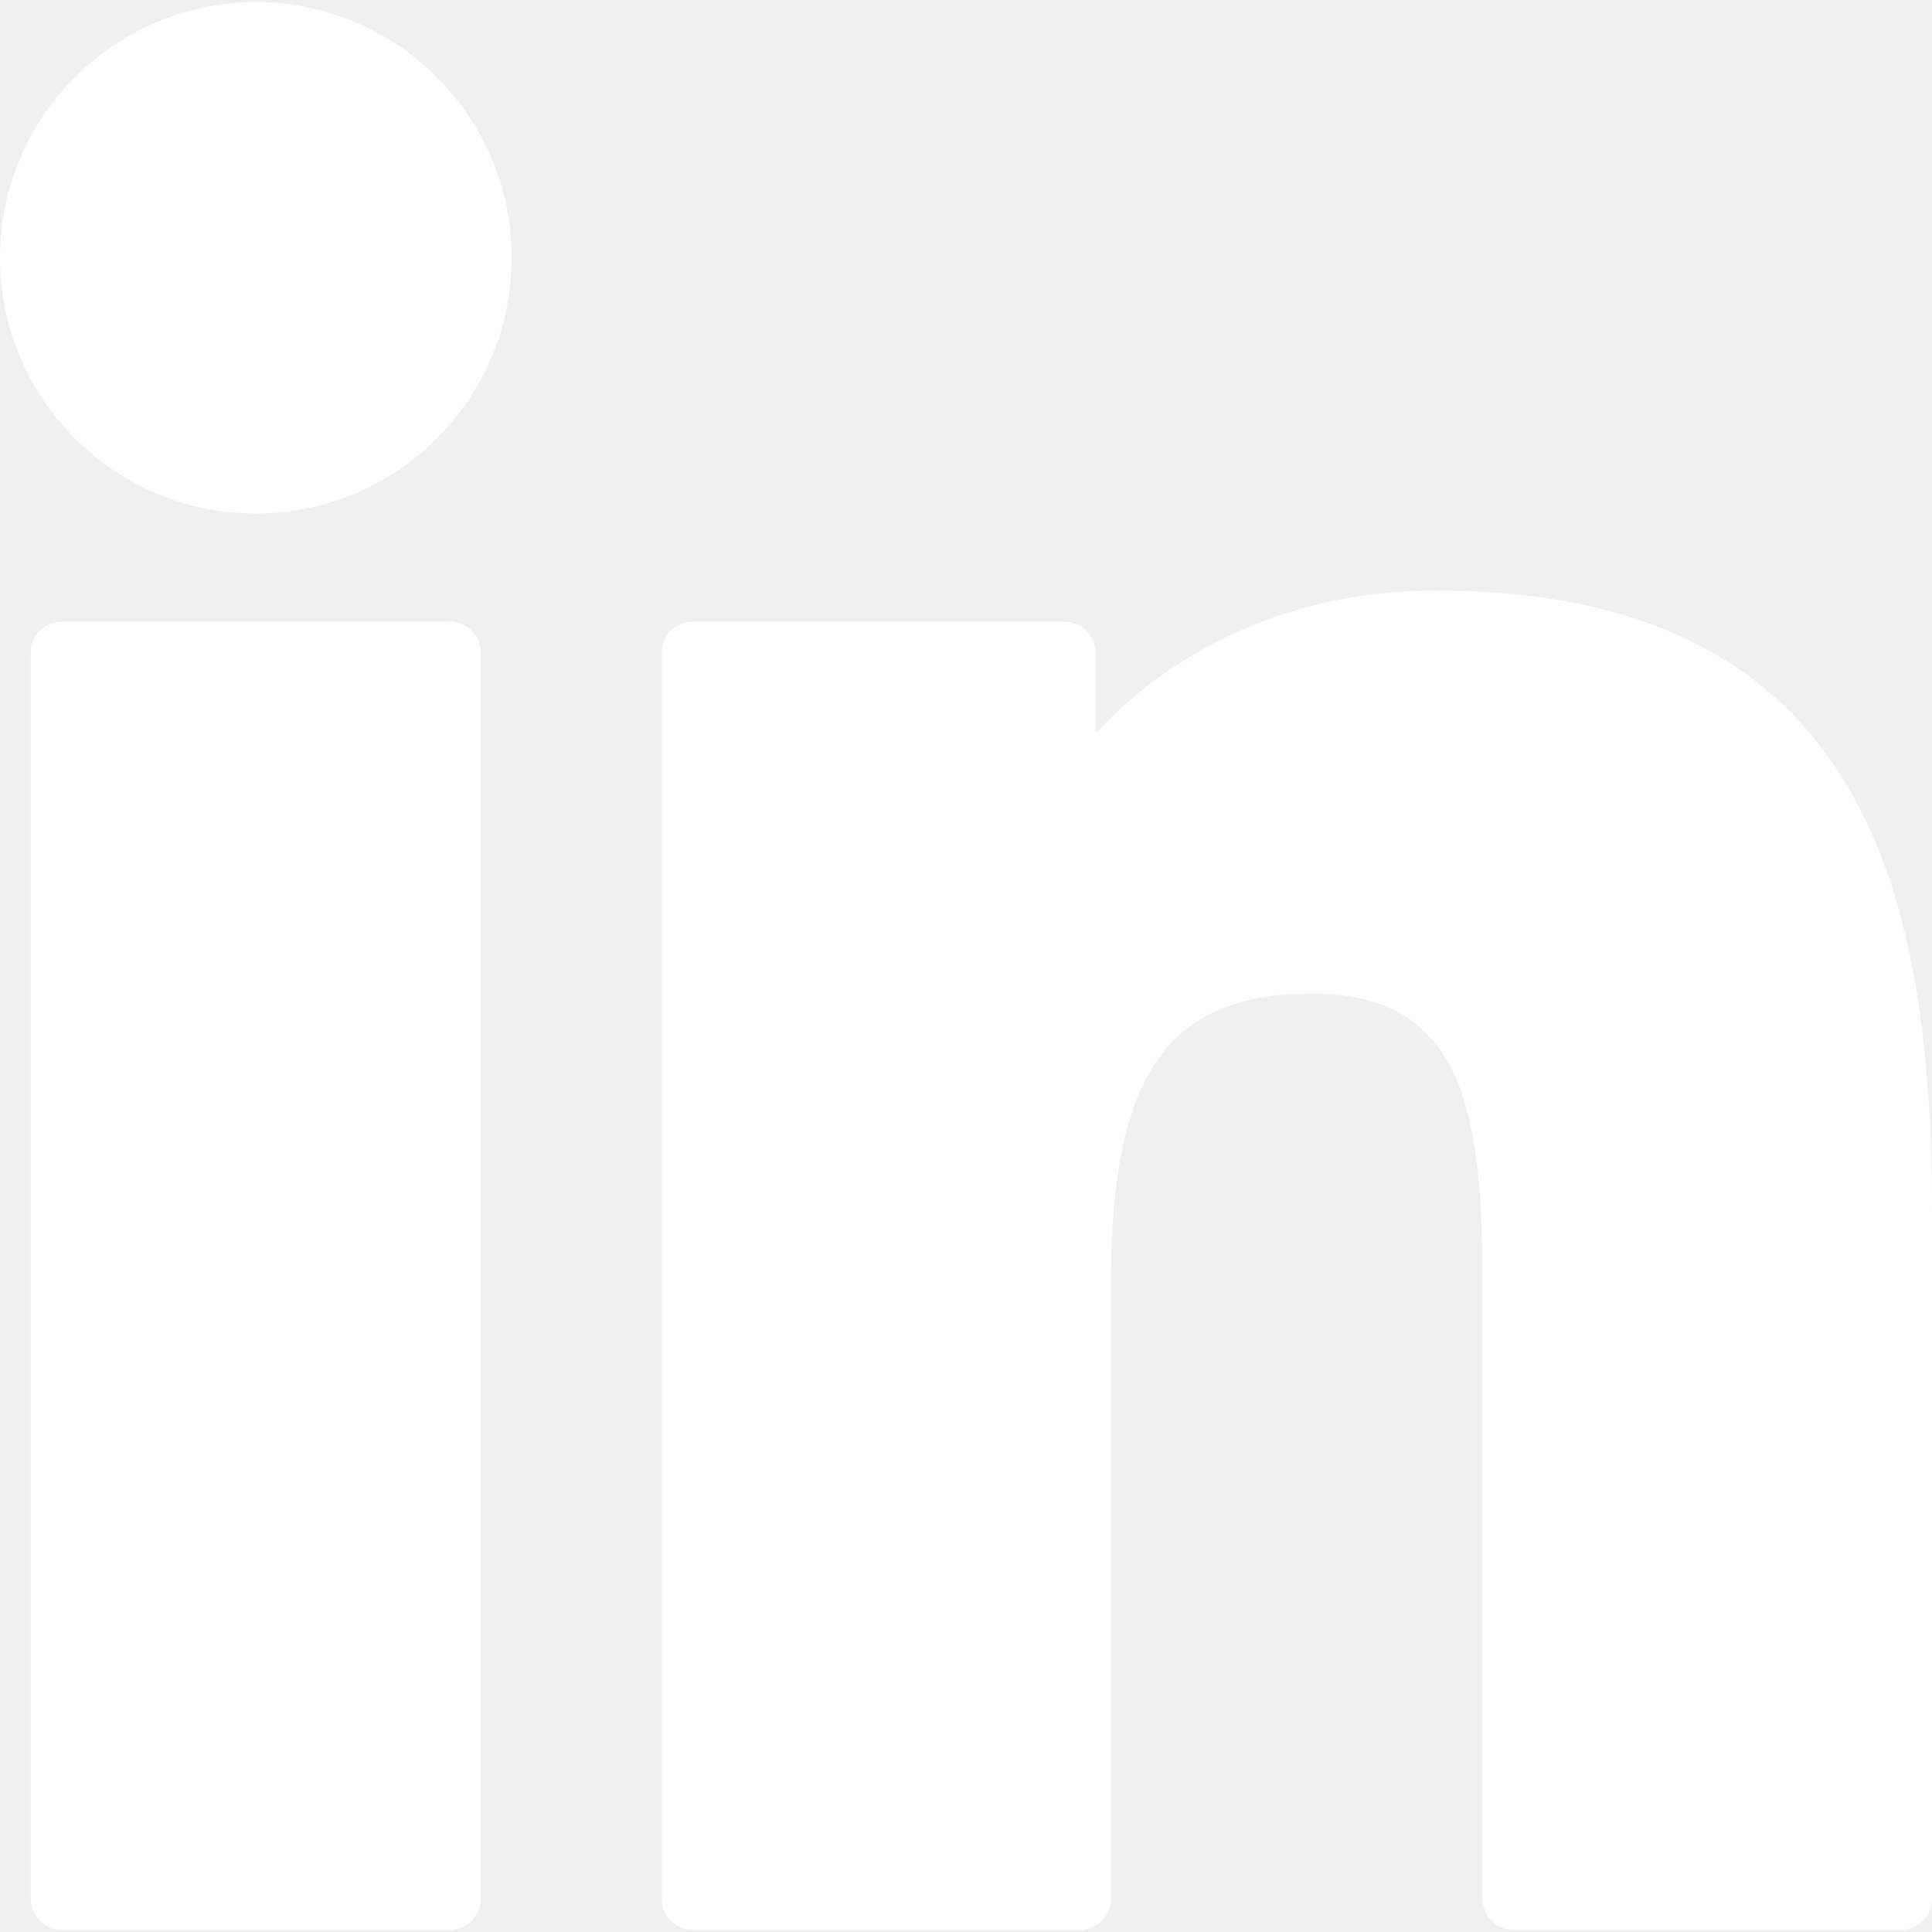
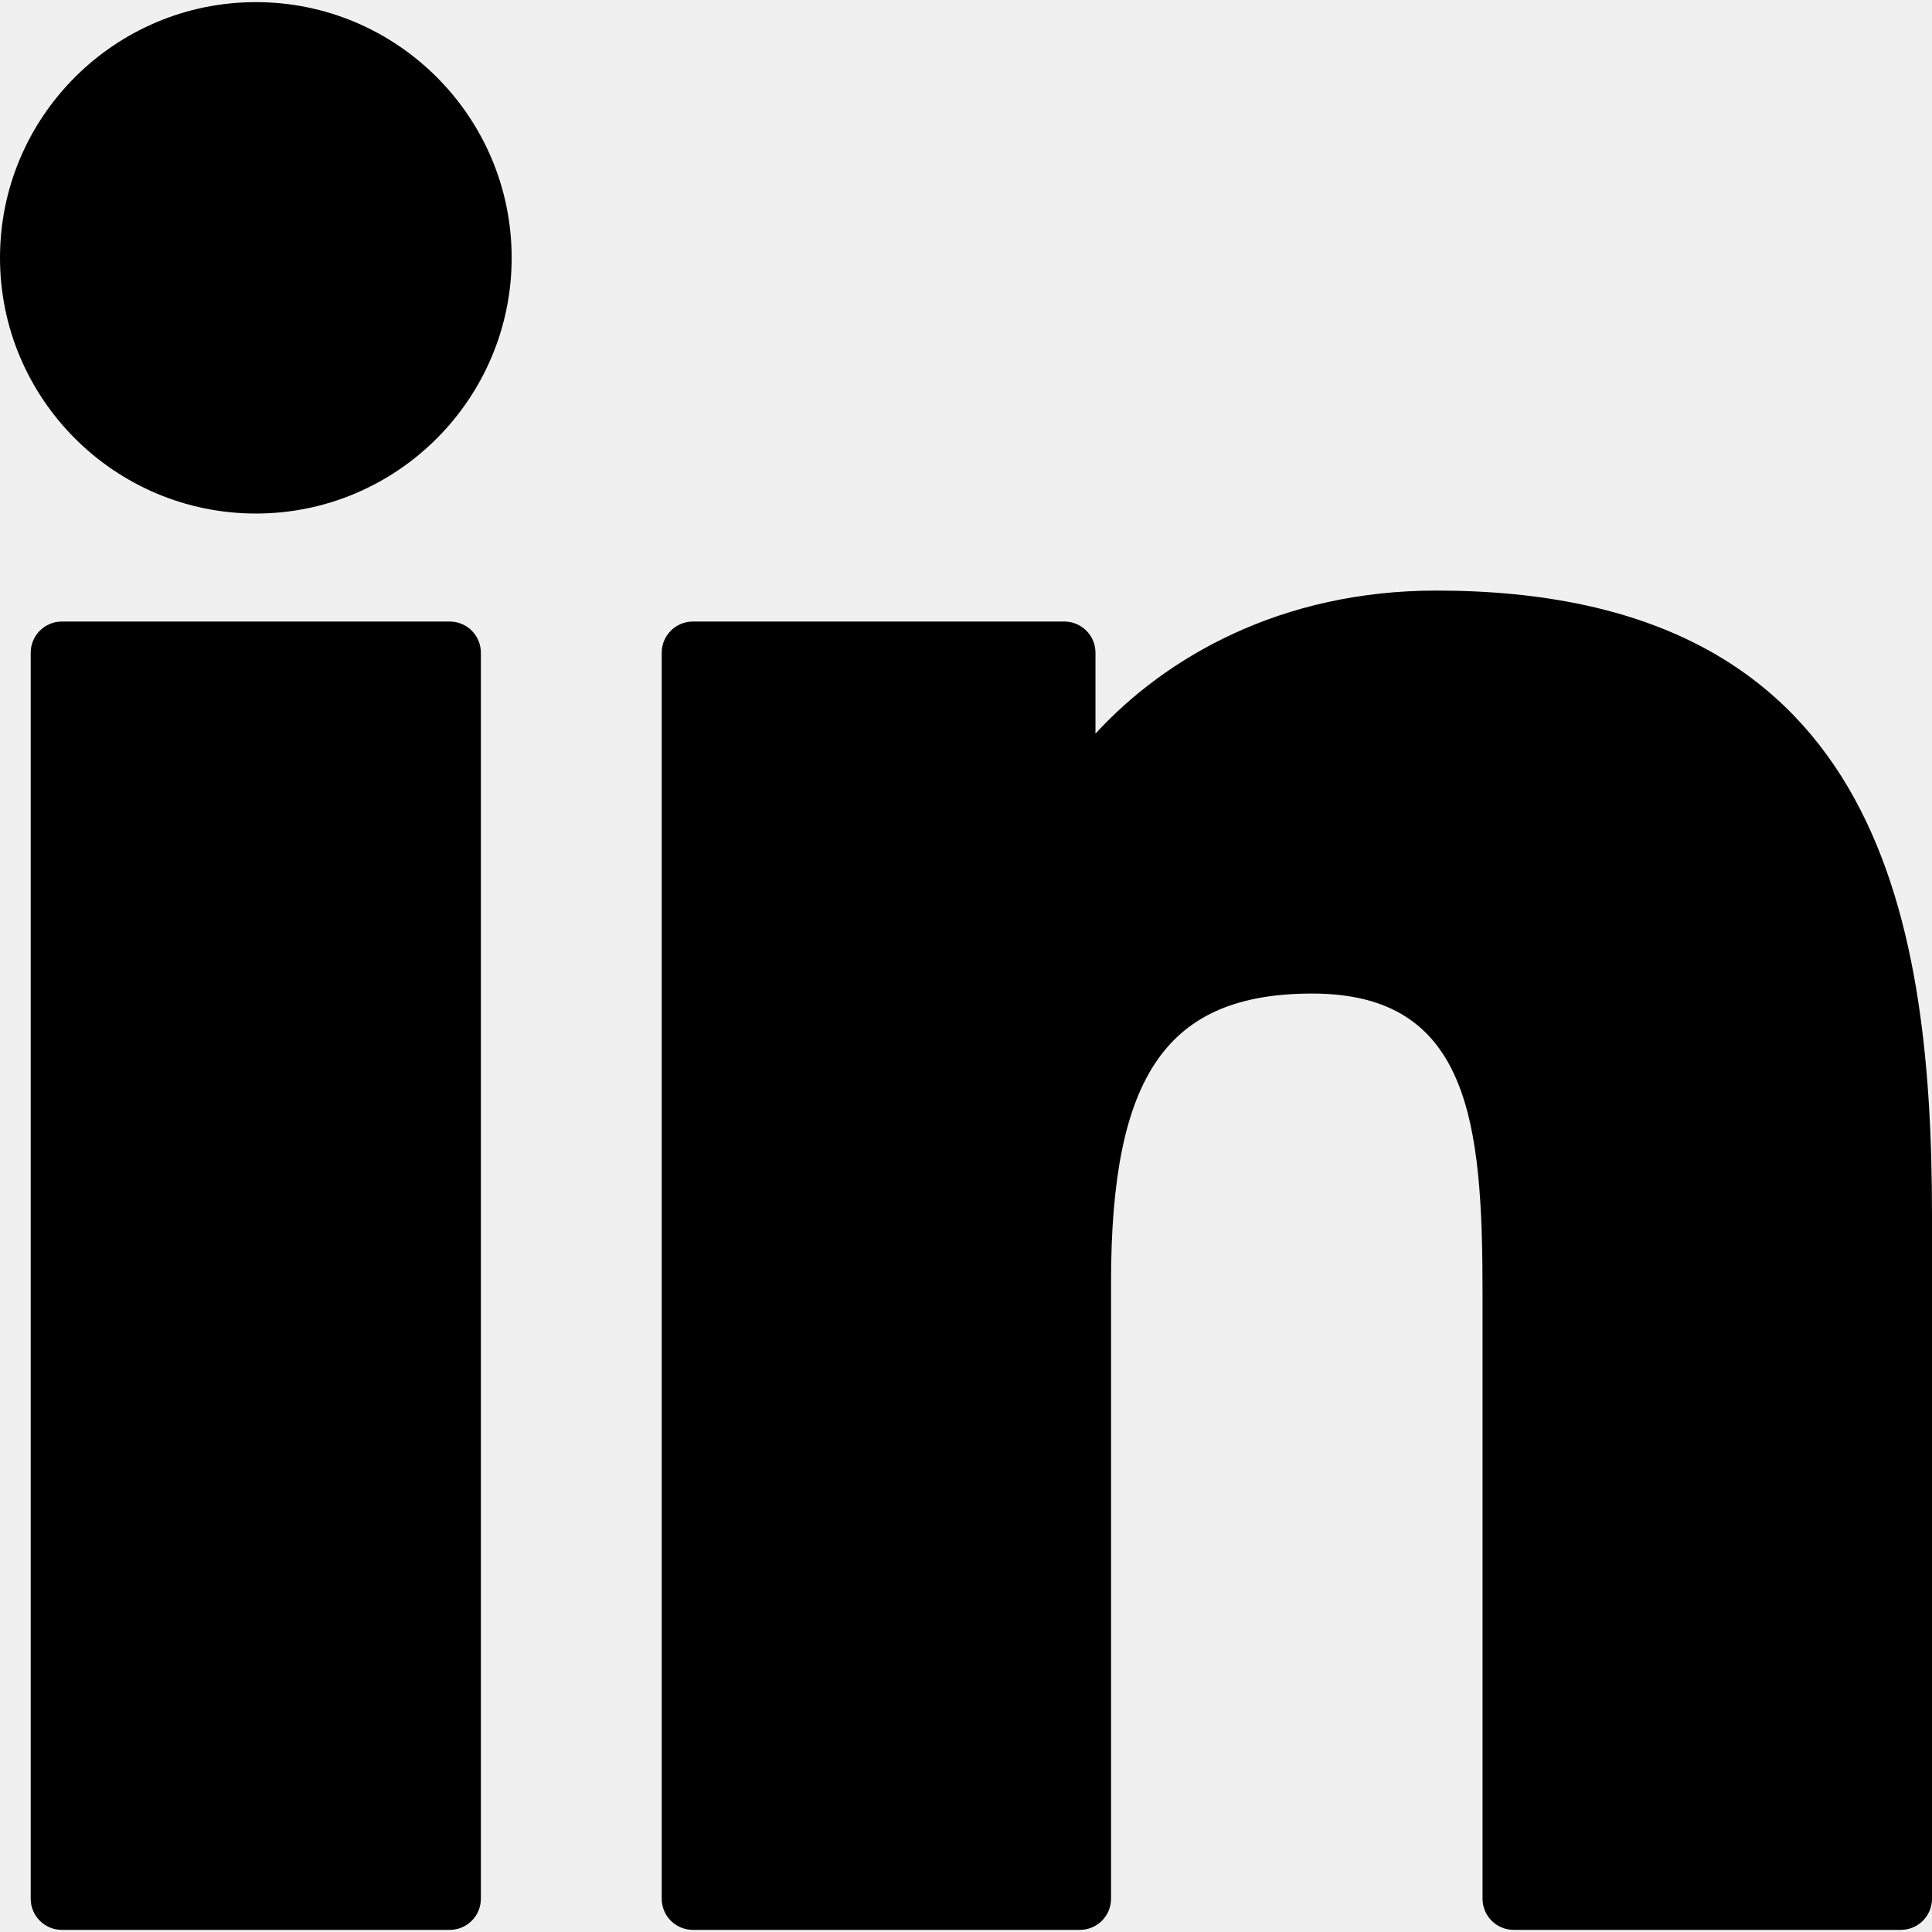
- <svg xmlns="http://www.w3.org/2000/svg" fill="#FFFFFF" height="800px" width="800px" version="1.1" id="Layer_1" viewBox="0 0 310 310" xml:space="preserve">
+ <svg xmlns="http://www.w3.org/2000/svg" fill="#000000" height="800px" width="800px" version="1.1" id="Layer_1" viewBox="0 0 310 310" xml:space="preserve">
  <g id="XMLID_801_">
    <path id="XMLID_802_" d="M72.16,99.73H9.927c-2.762,0-5,2.239-5,5v199.928c0,2.762,2.238,5,5,5H72.16c2.762,0,5-2.238,5-5V104.73   C77.16,101.969,74.922,99.73,72.16,99.73z" />
    <path id="XMLID_803_" d="M41.066,0.341C18.422,0.341,0,18.743,0,41.362C0,63.991,18.422,82.4,41.066,82.4   c22.626,0,41.033-18.41,41.033-41.038C82.1,18.743,63.692,0.341,41.066,0.341z" />
    <path id="XMLID_804_" d="M230.454,94.761c-24.995,0-43.472,10.745-54.679,22.954V104.73c0-2.761-2.238-5-5-5h-59.599   c-2.762,0-5,2.239-5,5v199.928c0,2.762,2.238,5,5,5h62.097c2.762,0,5-2.238,5-5v-98.918c0-33.333,9.054-46.319,32.29-46.319   c25.306,0,27.317,20.818,27.317,48.034v97.204c0,2.762,2.238,5,5,5H305c2.762,0,5-2.238,5-5V194.995   C310,145.43,300.549,94.761,230.454,94.761z" />
  </g>
</svg>
